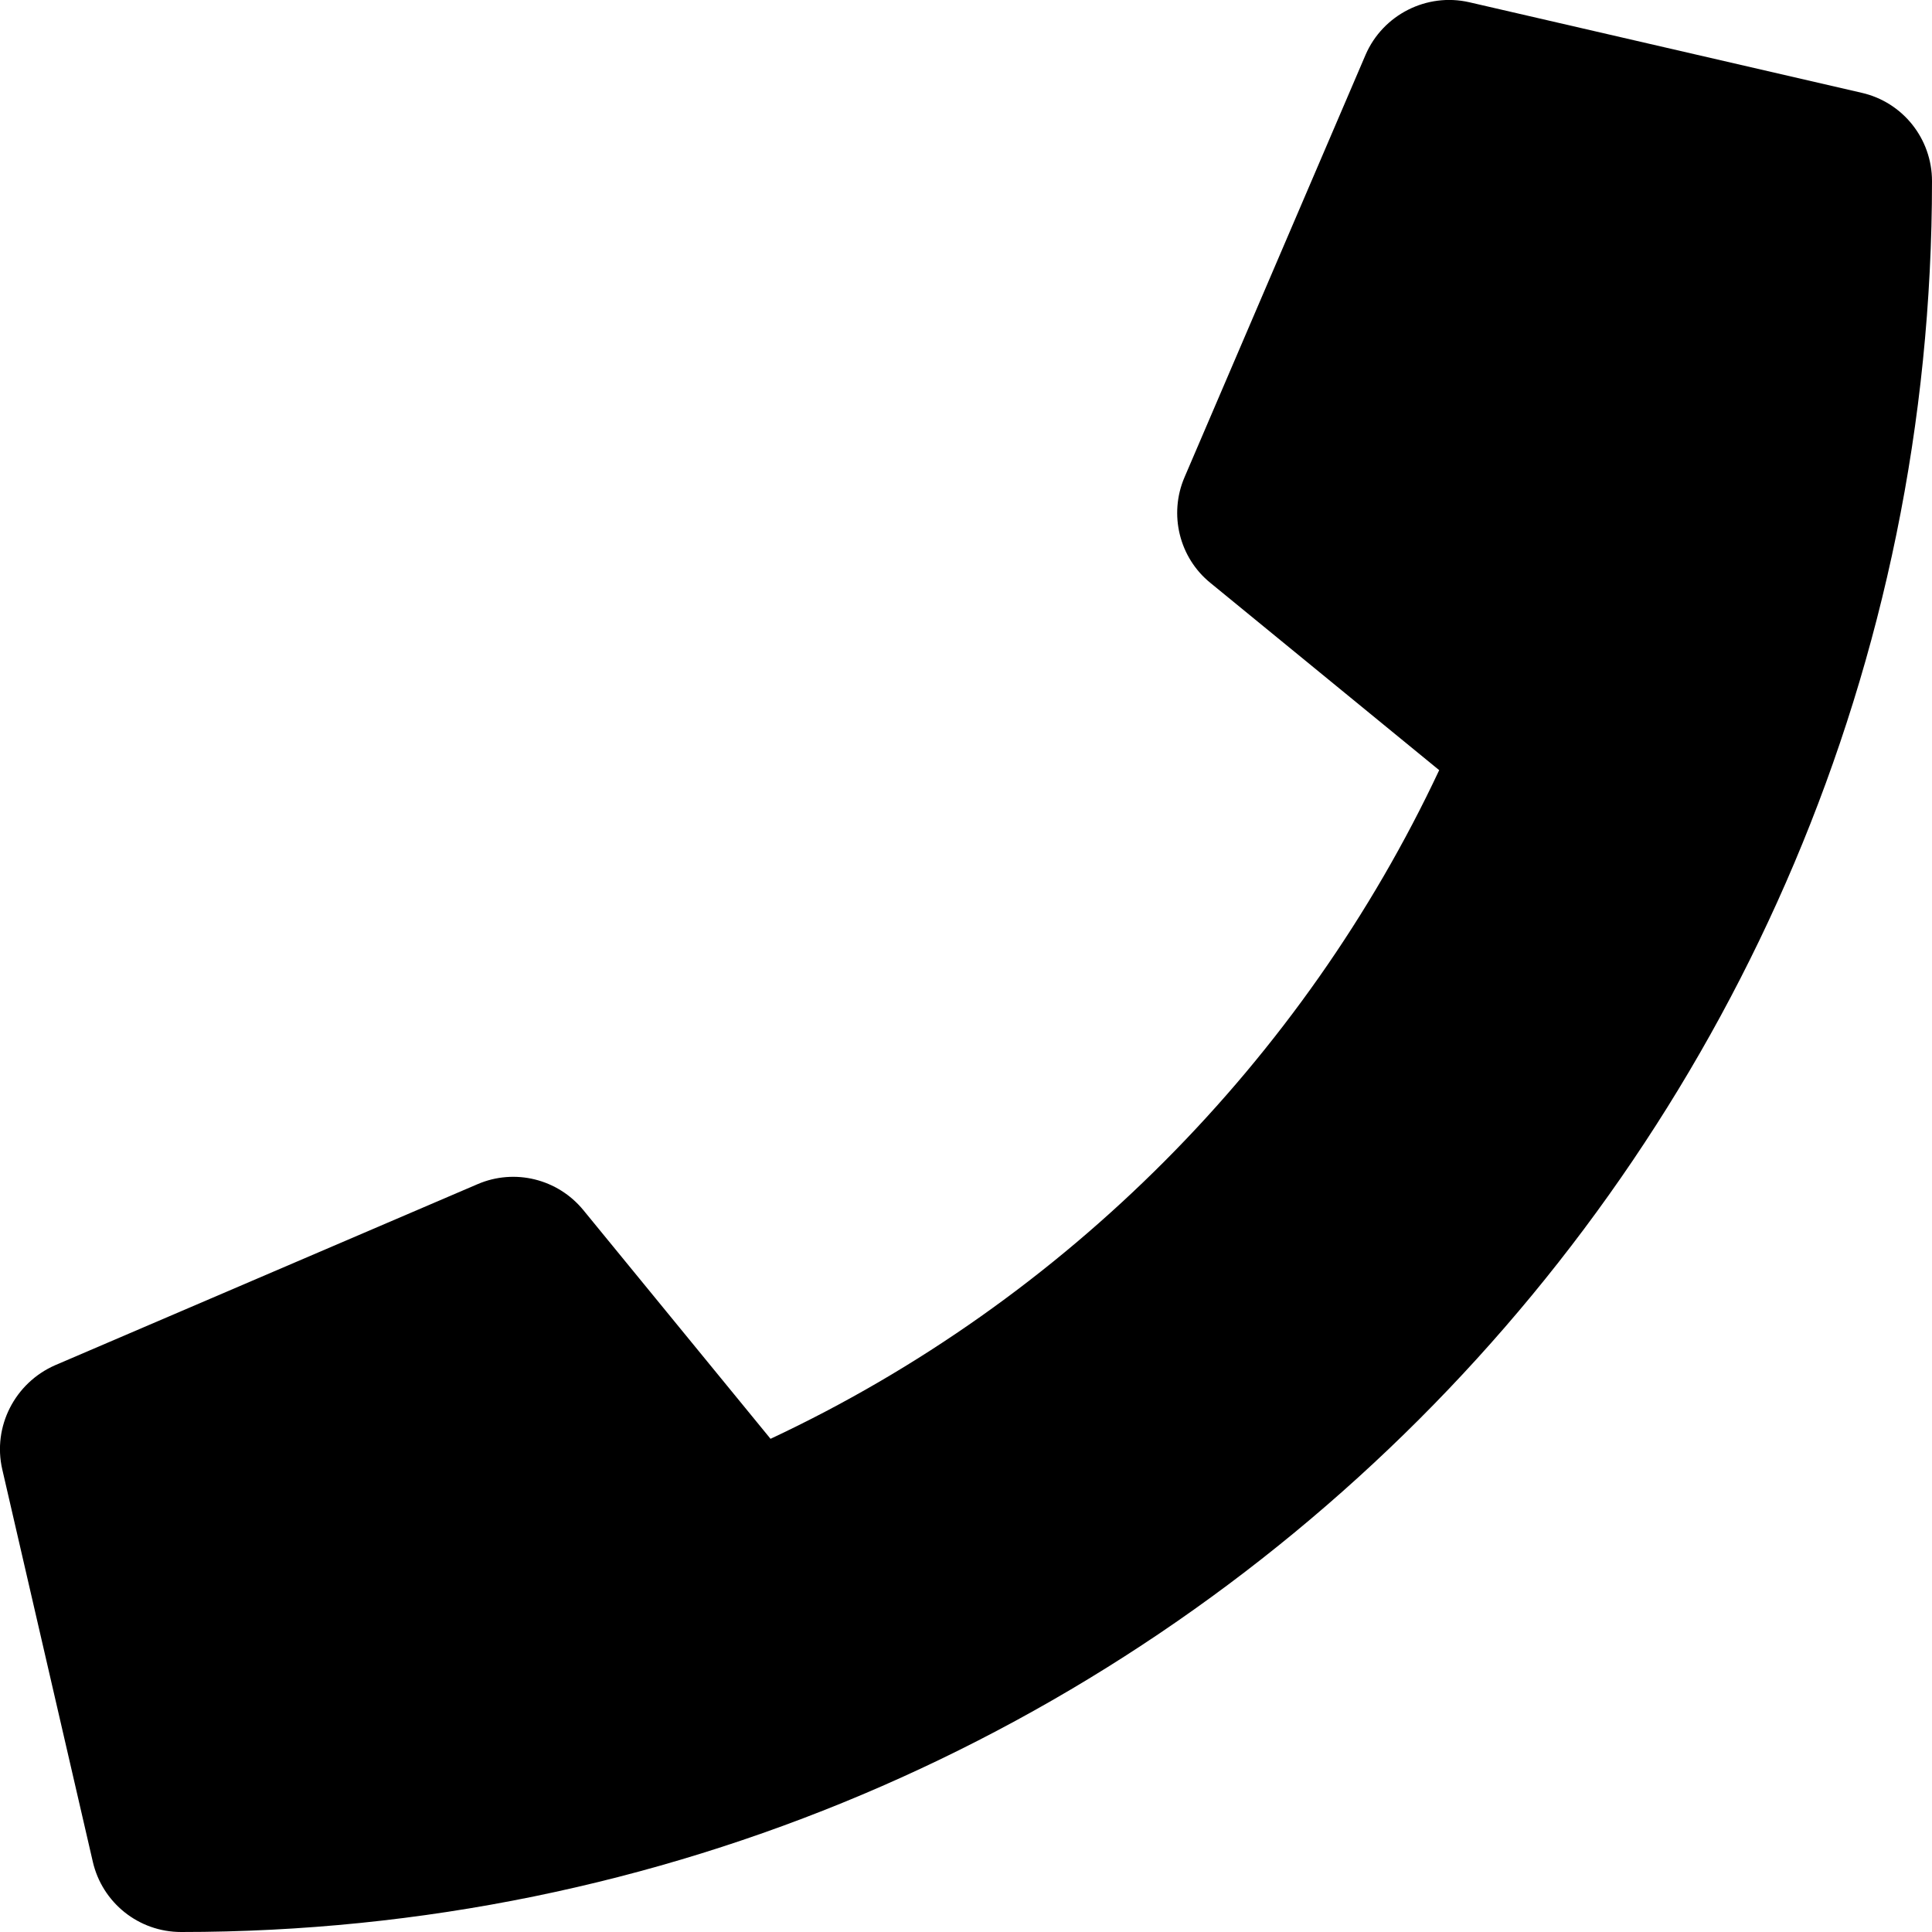
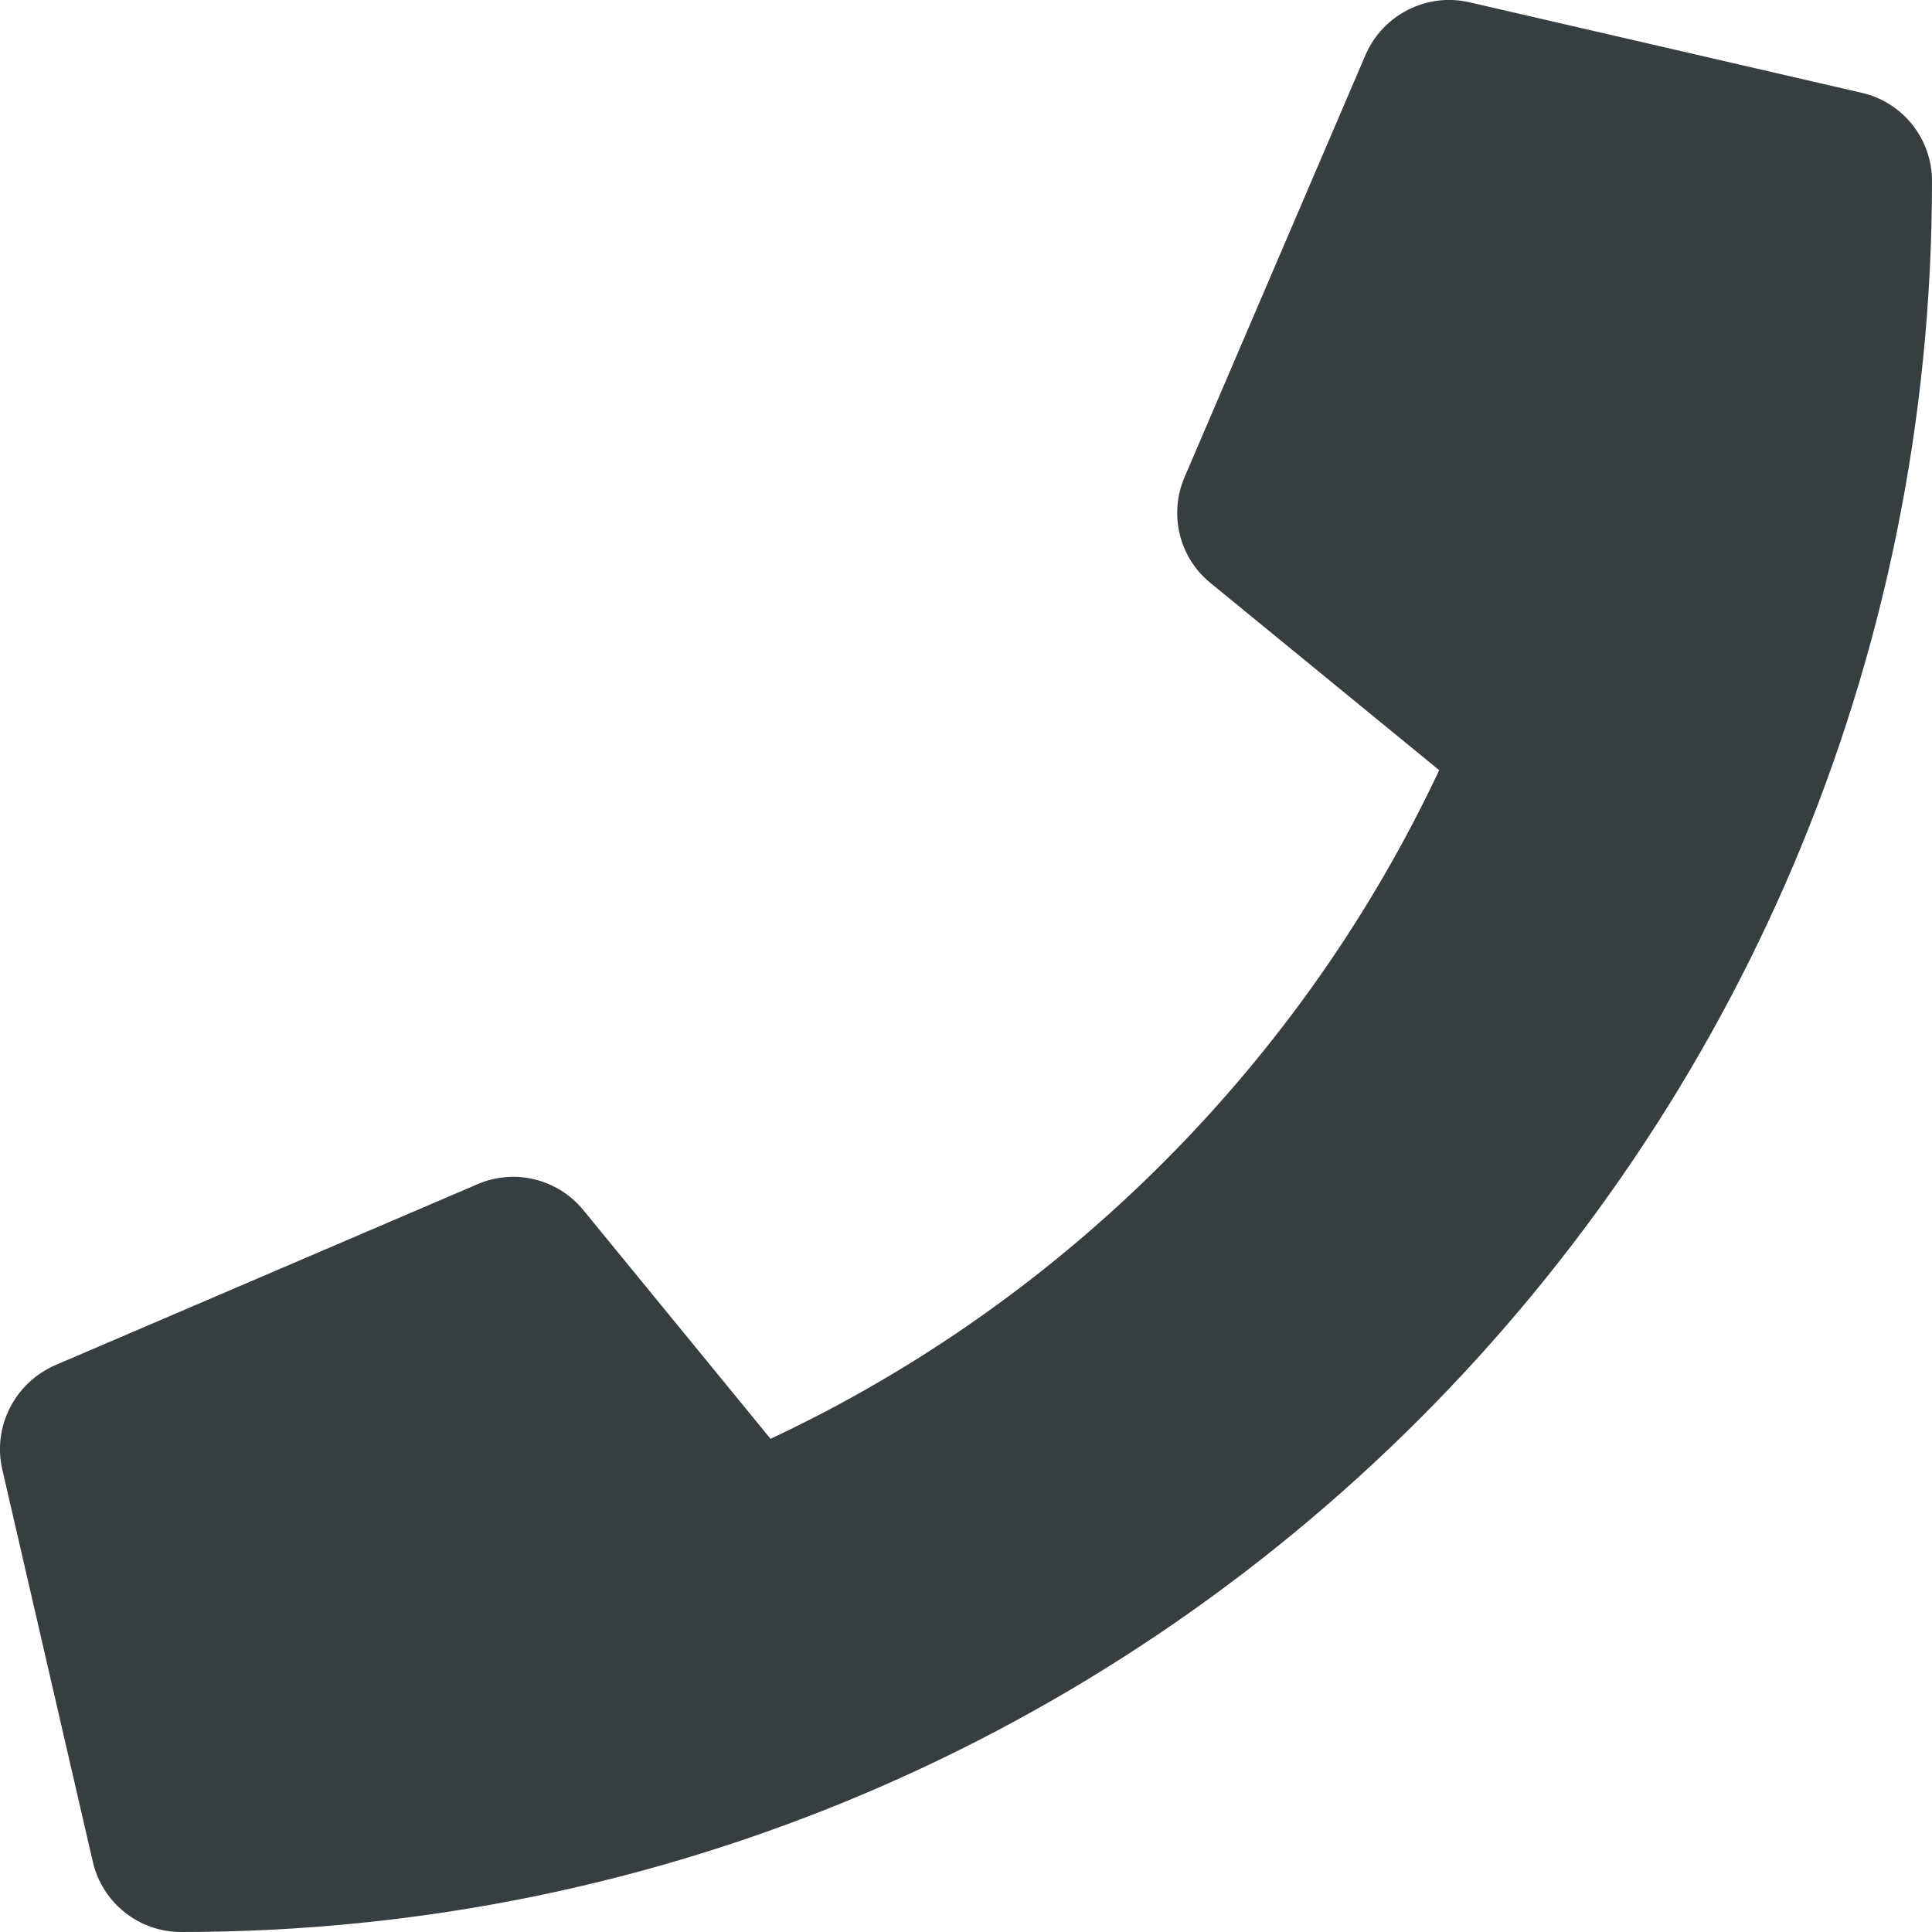
- <svg xmlns="http://www.w3.org/2000/svg" aria-hidden="true" focusable="false" data-prefix="fas" data-icon="phone" class="svg-inline--fa fa-phone fa-w-16" role="img" viewBox="0 0 512 512">
+ <svg xmlns="http://www.w3.org/2000/svg" aria-hidden="true" focusable="false" data-prefix="fas" data-icon="phone" color="rgb(55, 62, 65)" class="svg-inline--fa fa-phone fa-w-16" role="img" viewBox="0 0 512 512">
  <path fill="currentColor" d="M493.4 24.6l-104-24c-11.3-2.6-22.9 3.3-27.5 13.9l-48 112c-4.2 9.8-1.4 21.3 6.9 28l60.6 49.6c-36 76.7-98.9 140.5-177.2 177.2l-49.6-60.6c-6.8-8.3-18.2-11.1-28-6.9l-112 48C3.9 366.5-2 378.1.6 389.4l24 104C27.1 504.2 36.7 512 48 512c256.1 0 464-207.5 464-464 0-11.2-7.7-20.9-18.6-23.4z" />
</svg>
